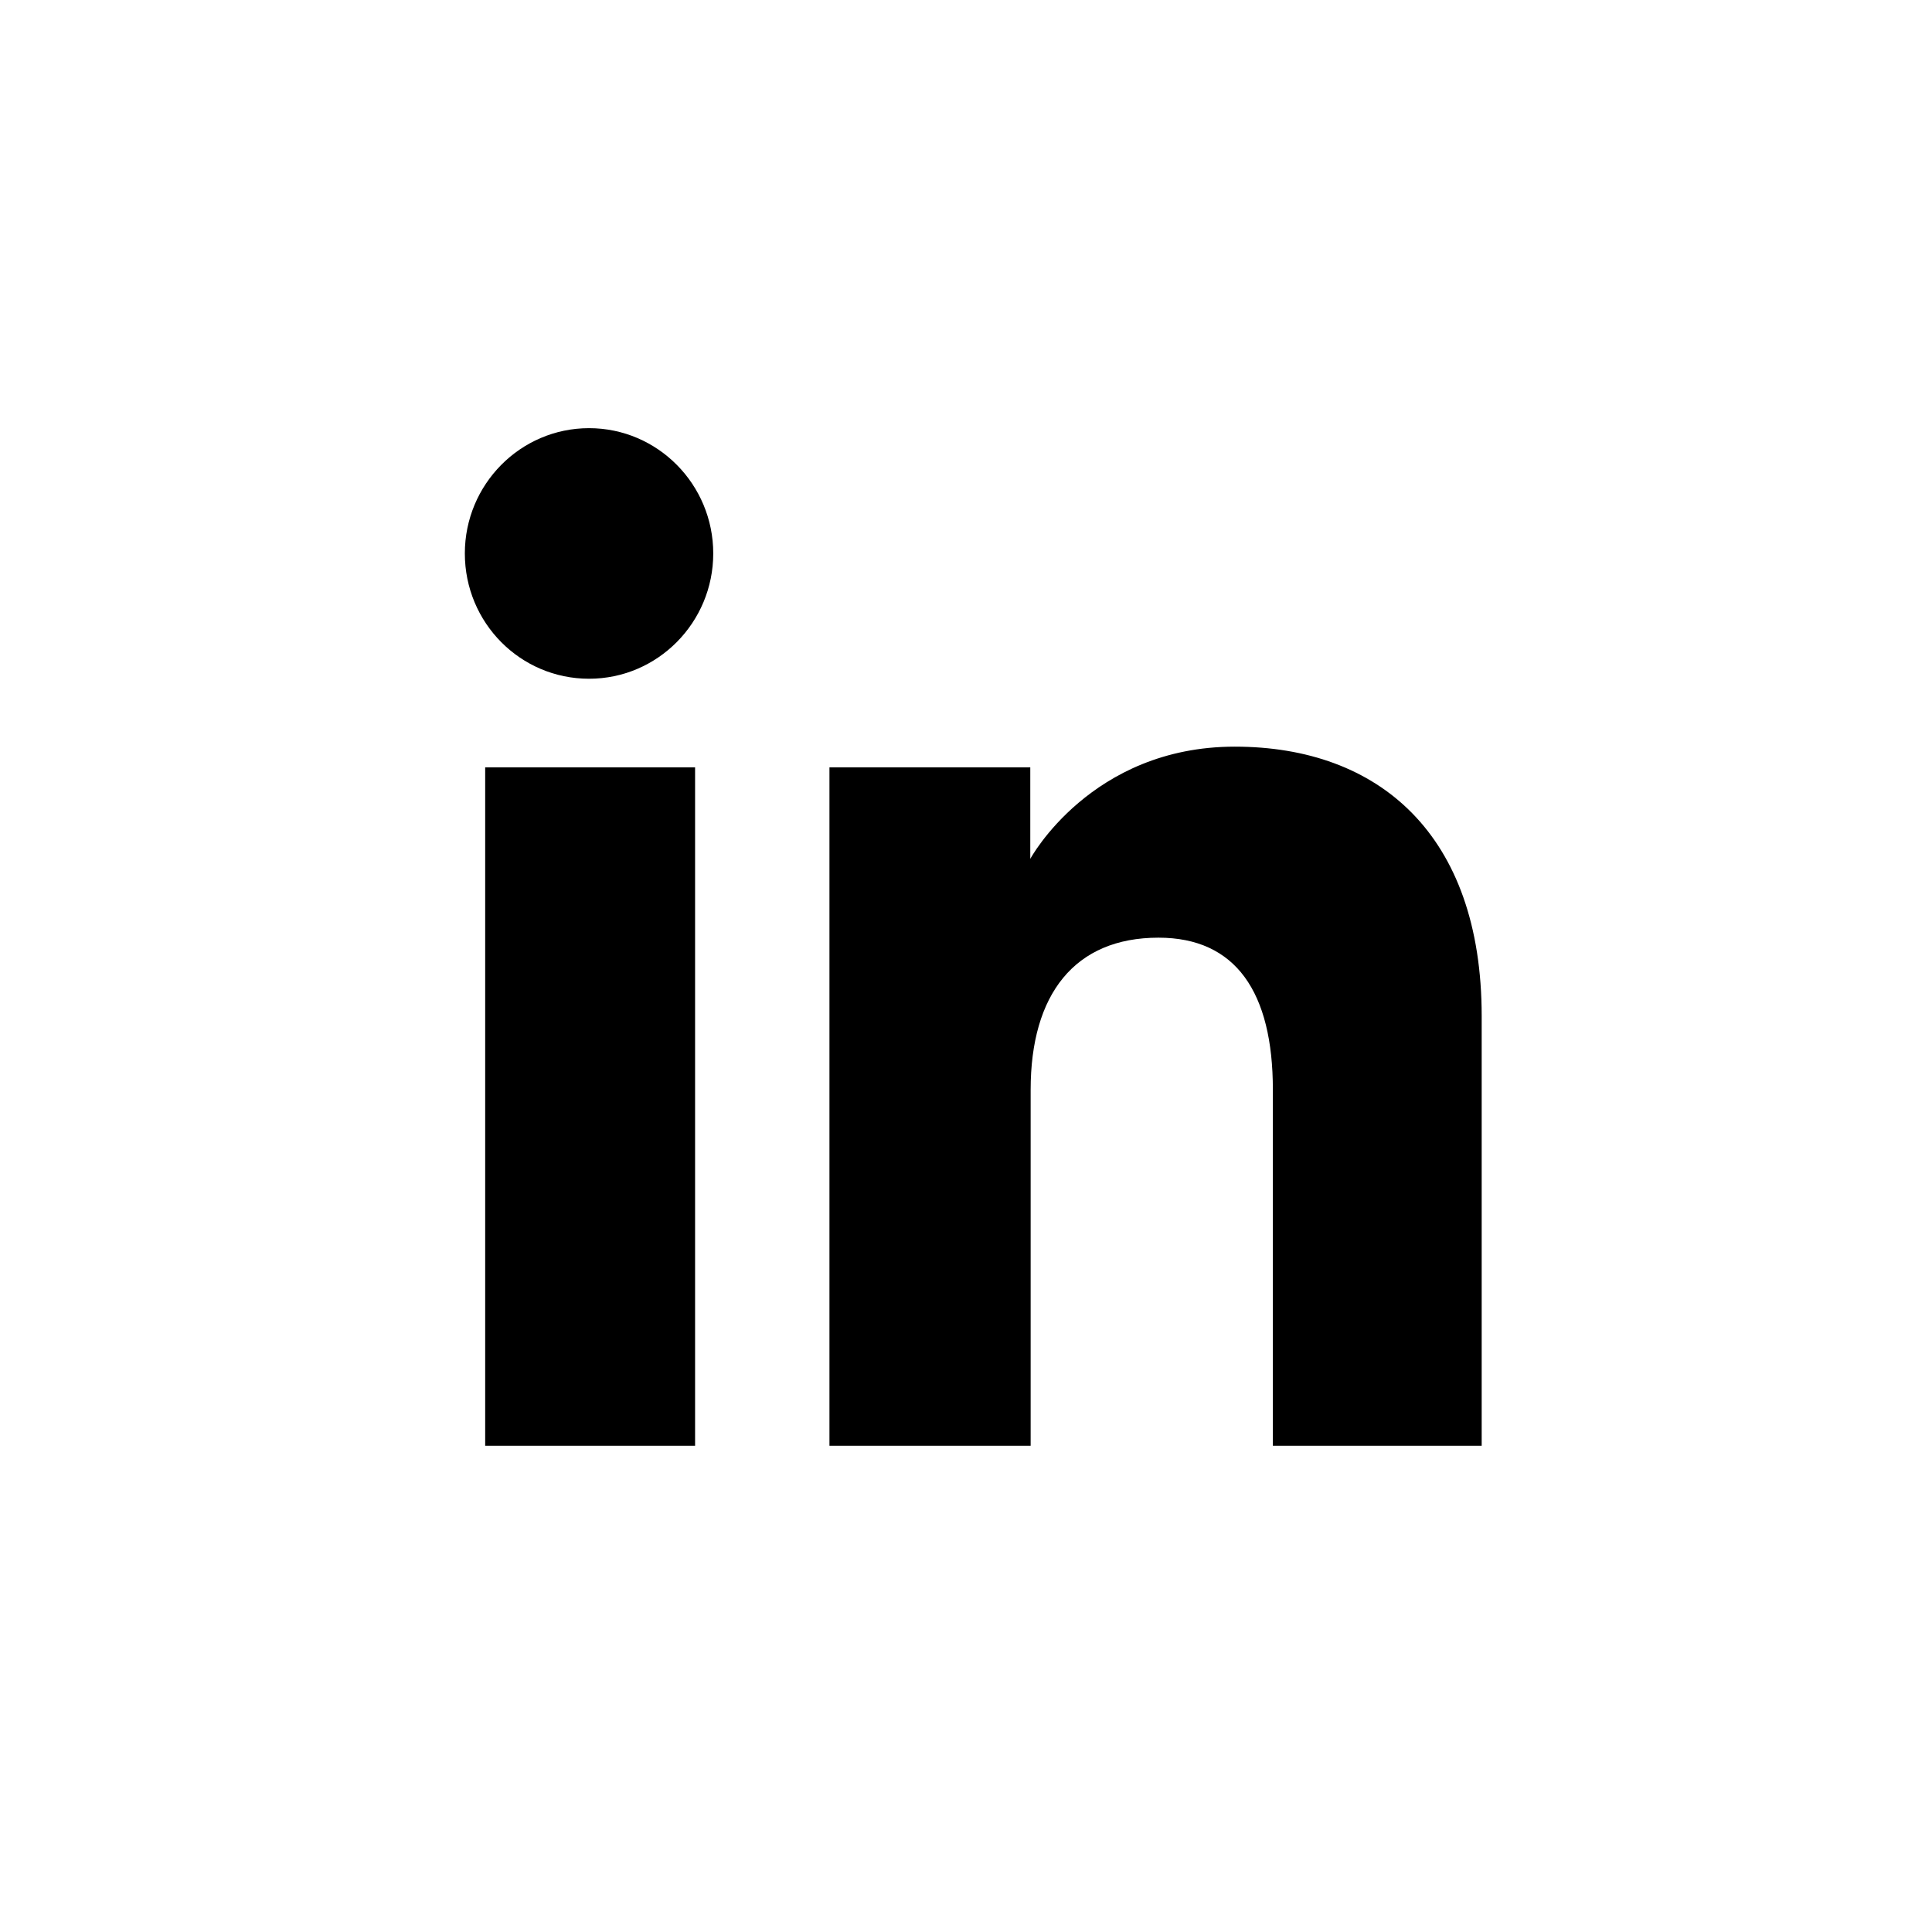
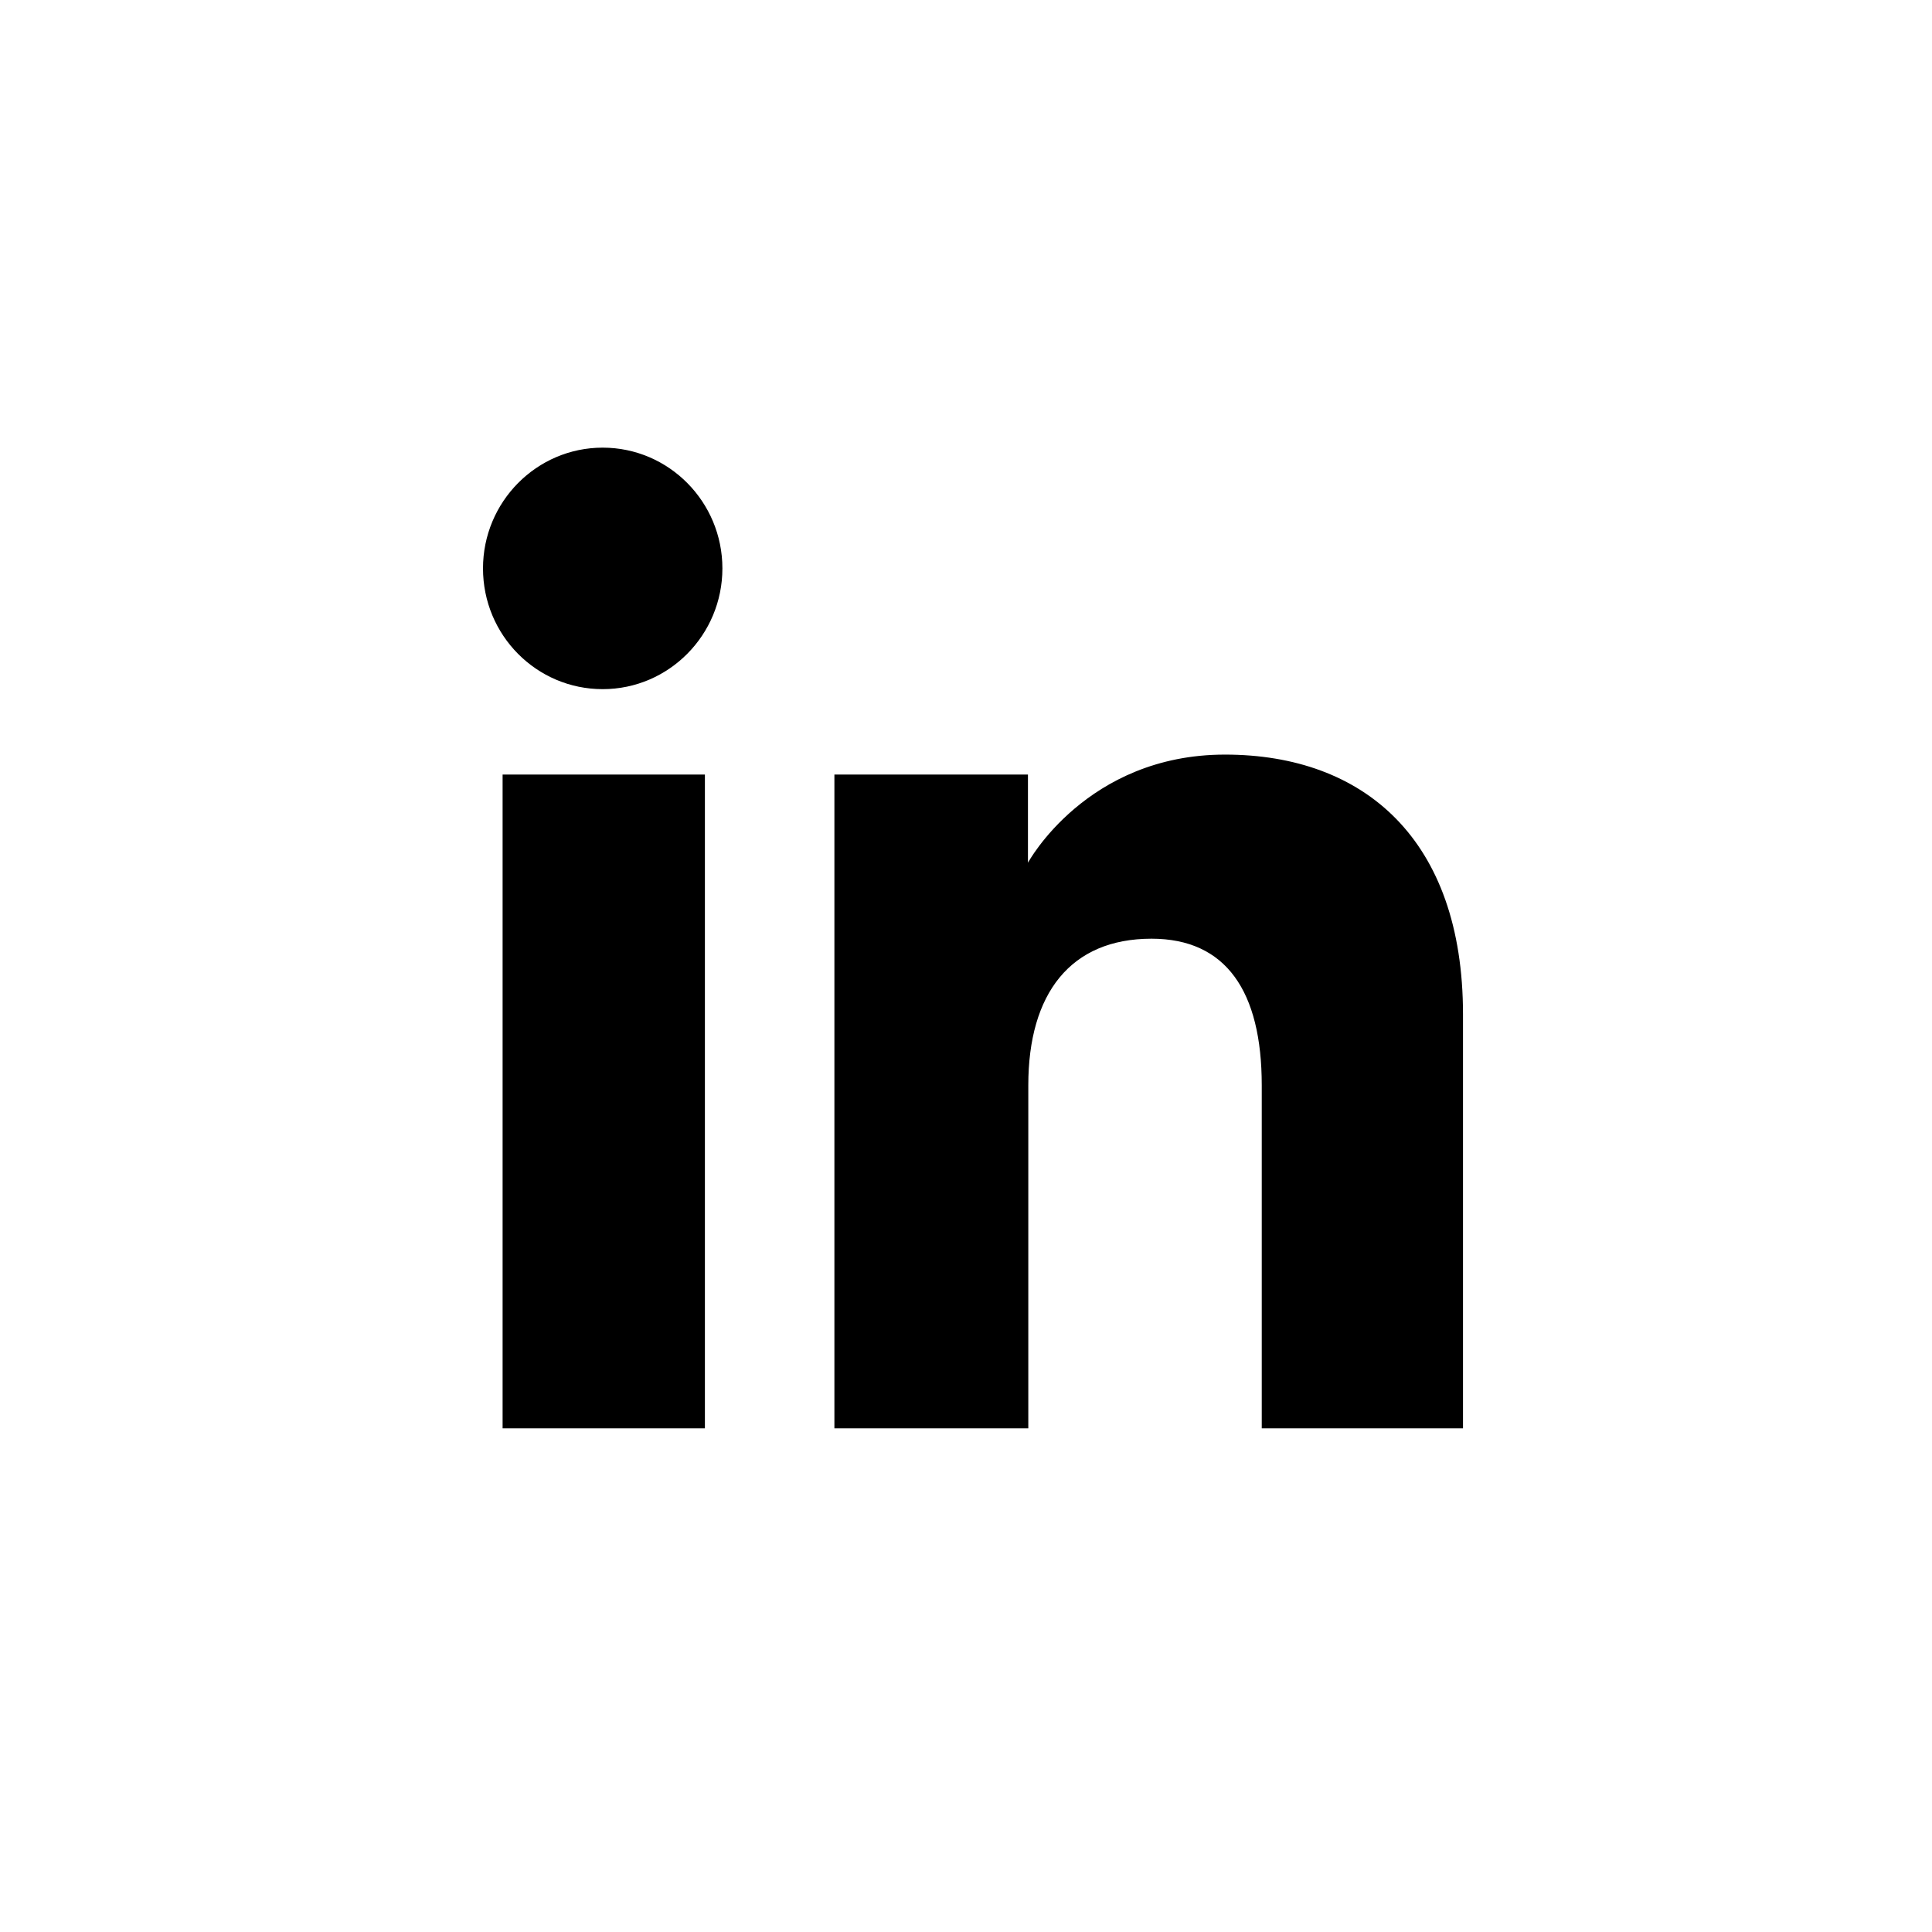
- <svg fill="currentColor" height="60" width="60" viewBox="-10 -10 532 532">
+ <svg fill="currentColor" height="40" width="40" viewBox="-20 -20 552 552">
  <path d="M186.4 142.4c0 19-15.3 34.5-34.2 34.5-18.9 0-34.2-15.4-34.2-34.5 0-19 15.3-34.5 34.2-34.5 18.9 0 34.2 15.5 34.2 34.5zm-5 58.9h-57.8v186.8h57.8V201.3zm92.4 0h-55.4v186.8h55.4v-98c0-26.3 12.1-41.9 35.2-41.9 21.3 0 31.5 15 31.5 41.9v98H398V269.8c0-50-28.3-74.2-68-74.2-39.6 0-56.3 30.9-56.3 30.9v-25.2h.1z" />
</svg>
